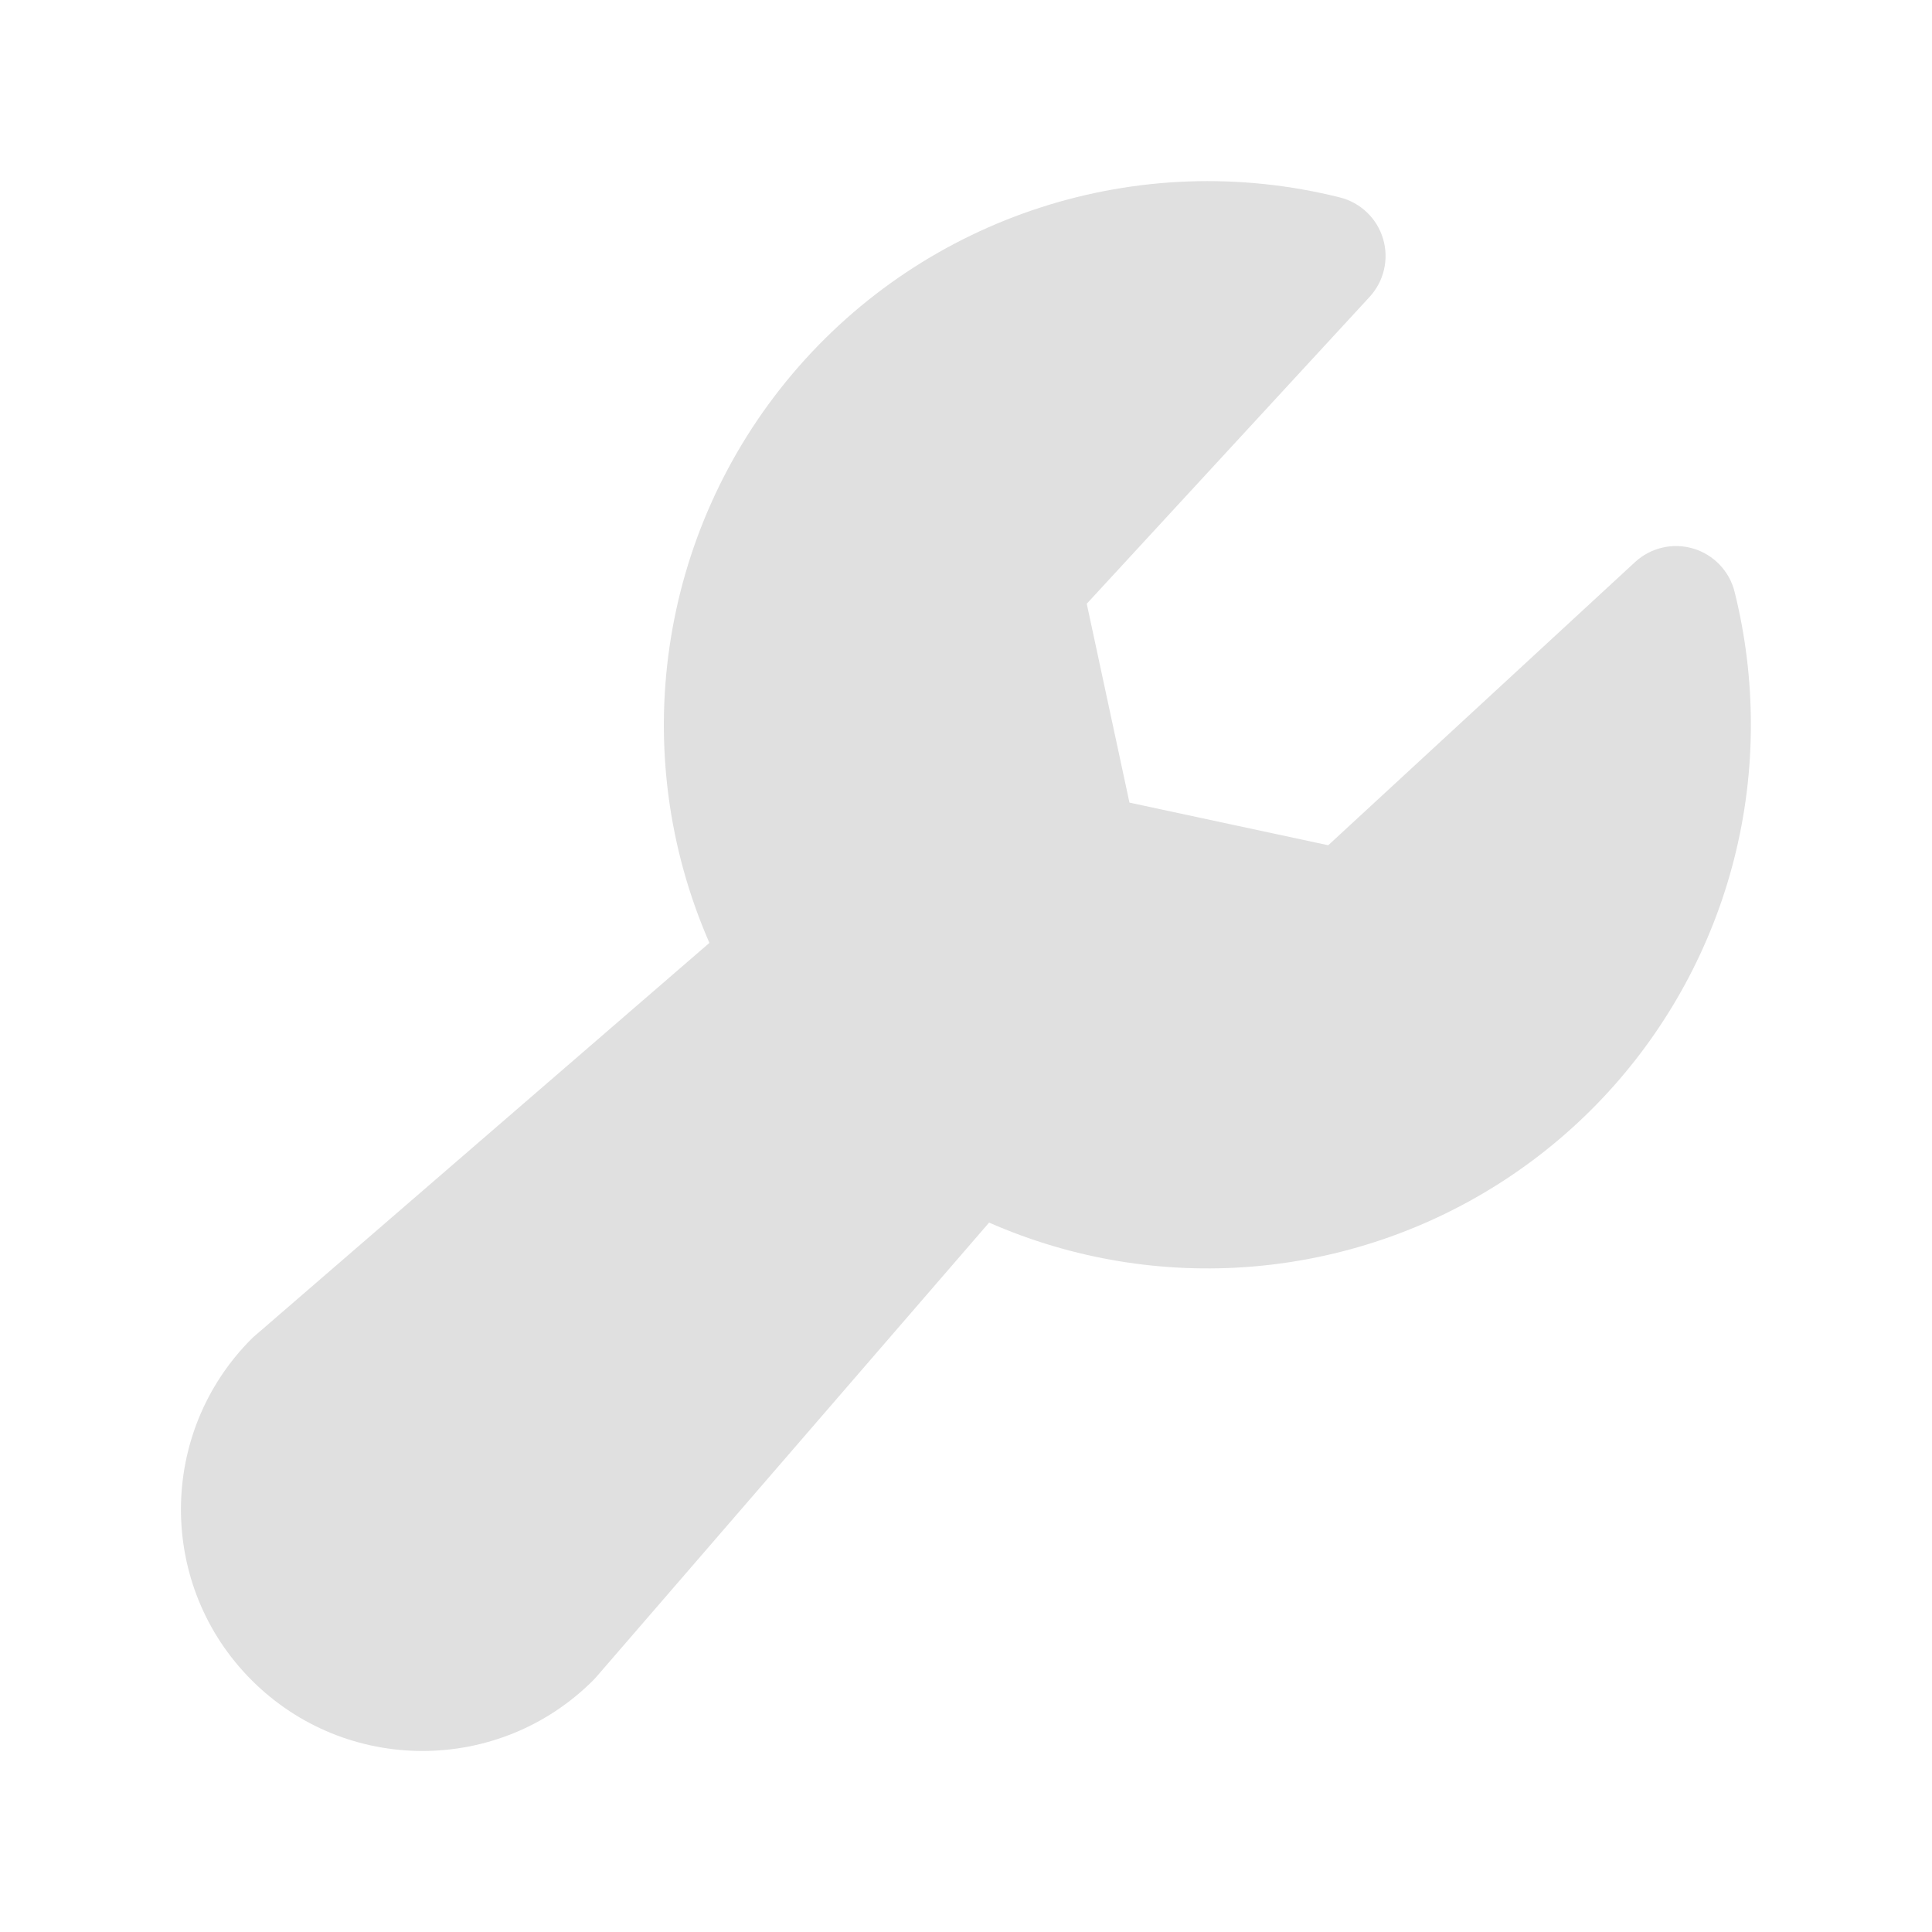
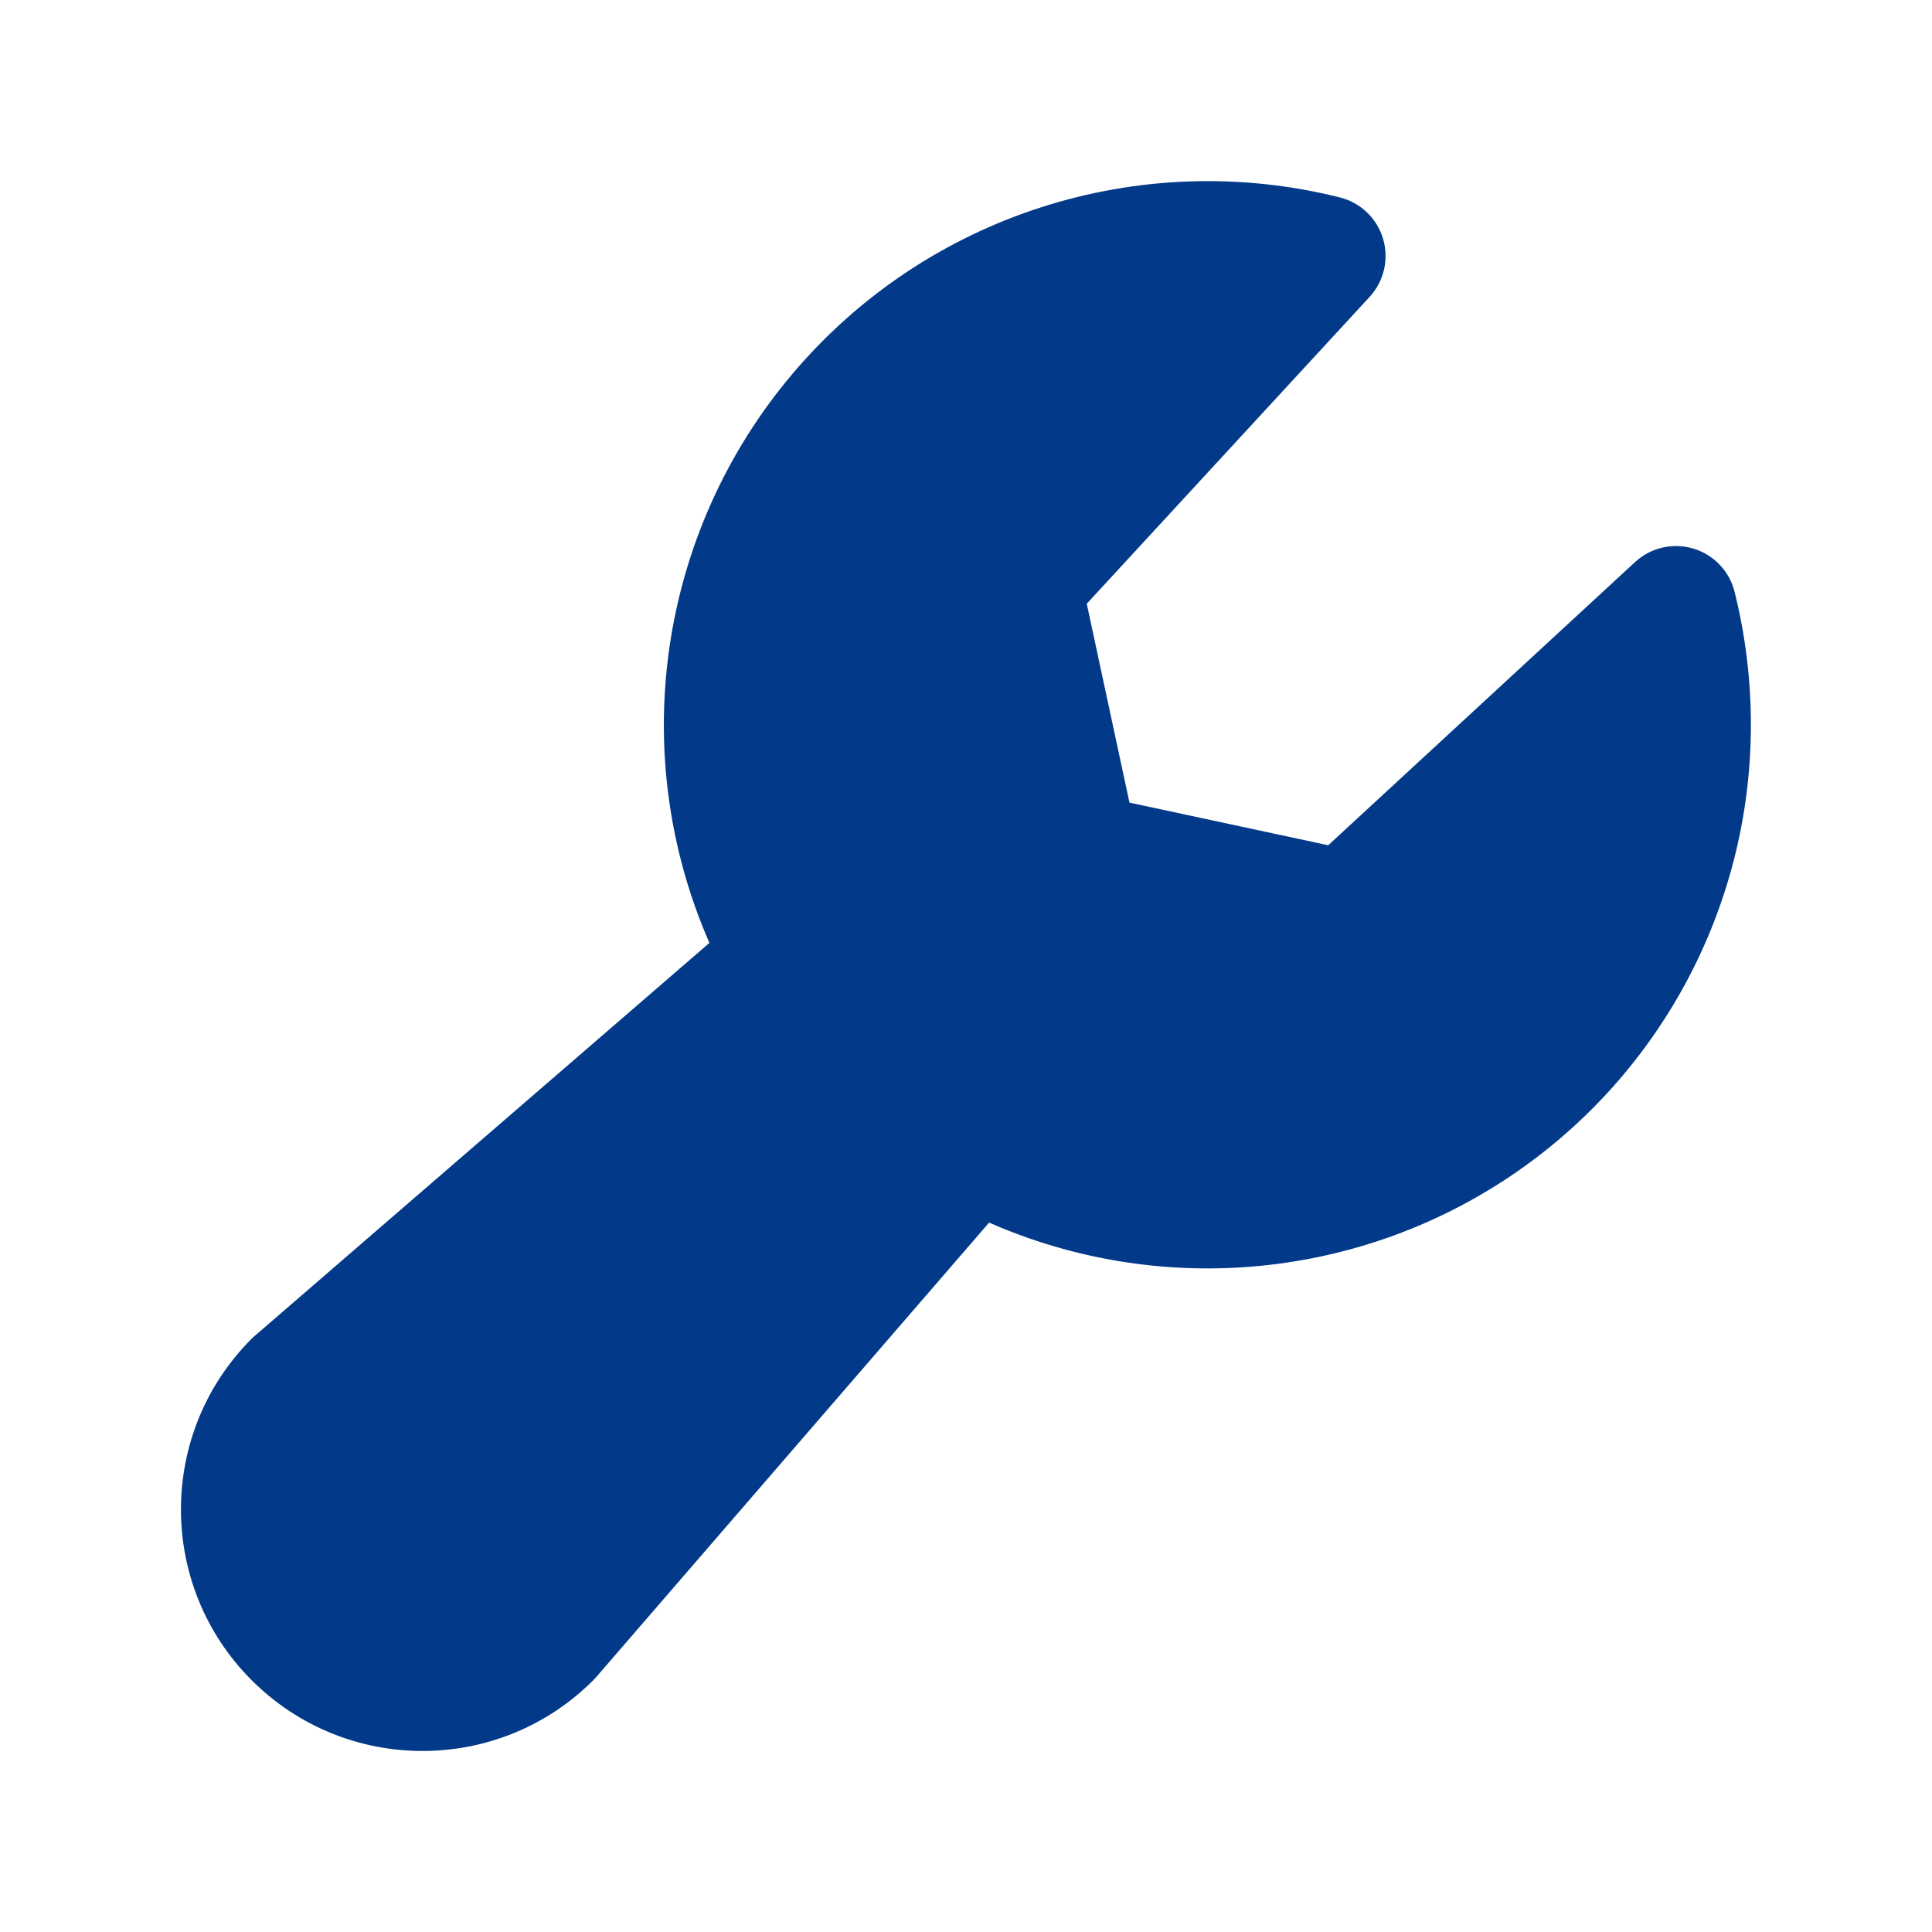
- <svg xmlns="http://www.w3.org/2000/svg" width="92" height="92" fill="#e0e0e0" viewBox="0 0 256 256">
+ <svg xmlns="http://www.w3.org/2000/svg" width="64" height="64" fill="#023989" viewBox="0 0 256 256">
  <path d="M232,96a72,72,0,0,1-100.94,66L79,222.22c-.12.14-.26.29-.39.42a32,32,0,0,1-45.26-45.26c.14-.13.28-.27.43-.39L94,124.94a72.07,72.07,0,0,1,83.54-98.78,8,8,0,0,1,3.93,13.19L144,80l5.66,26.35L176,112l40.65-37.52a8,8,0,0,1,13.19,3.93A72.6,72.6,0,0,1,232,96Z" />
</svg>
